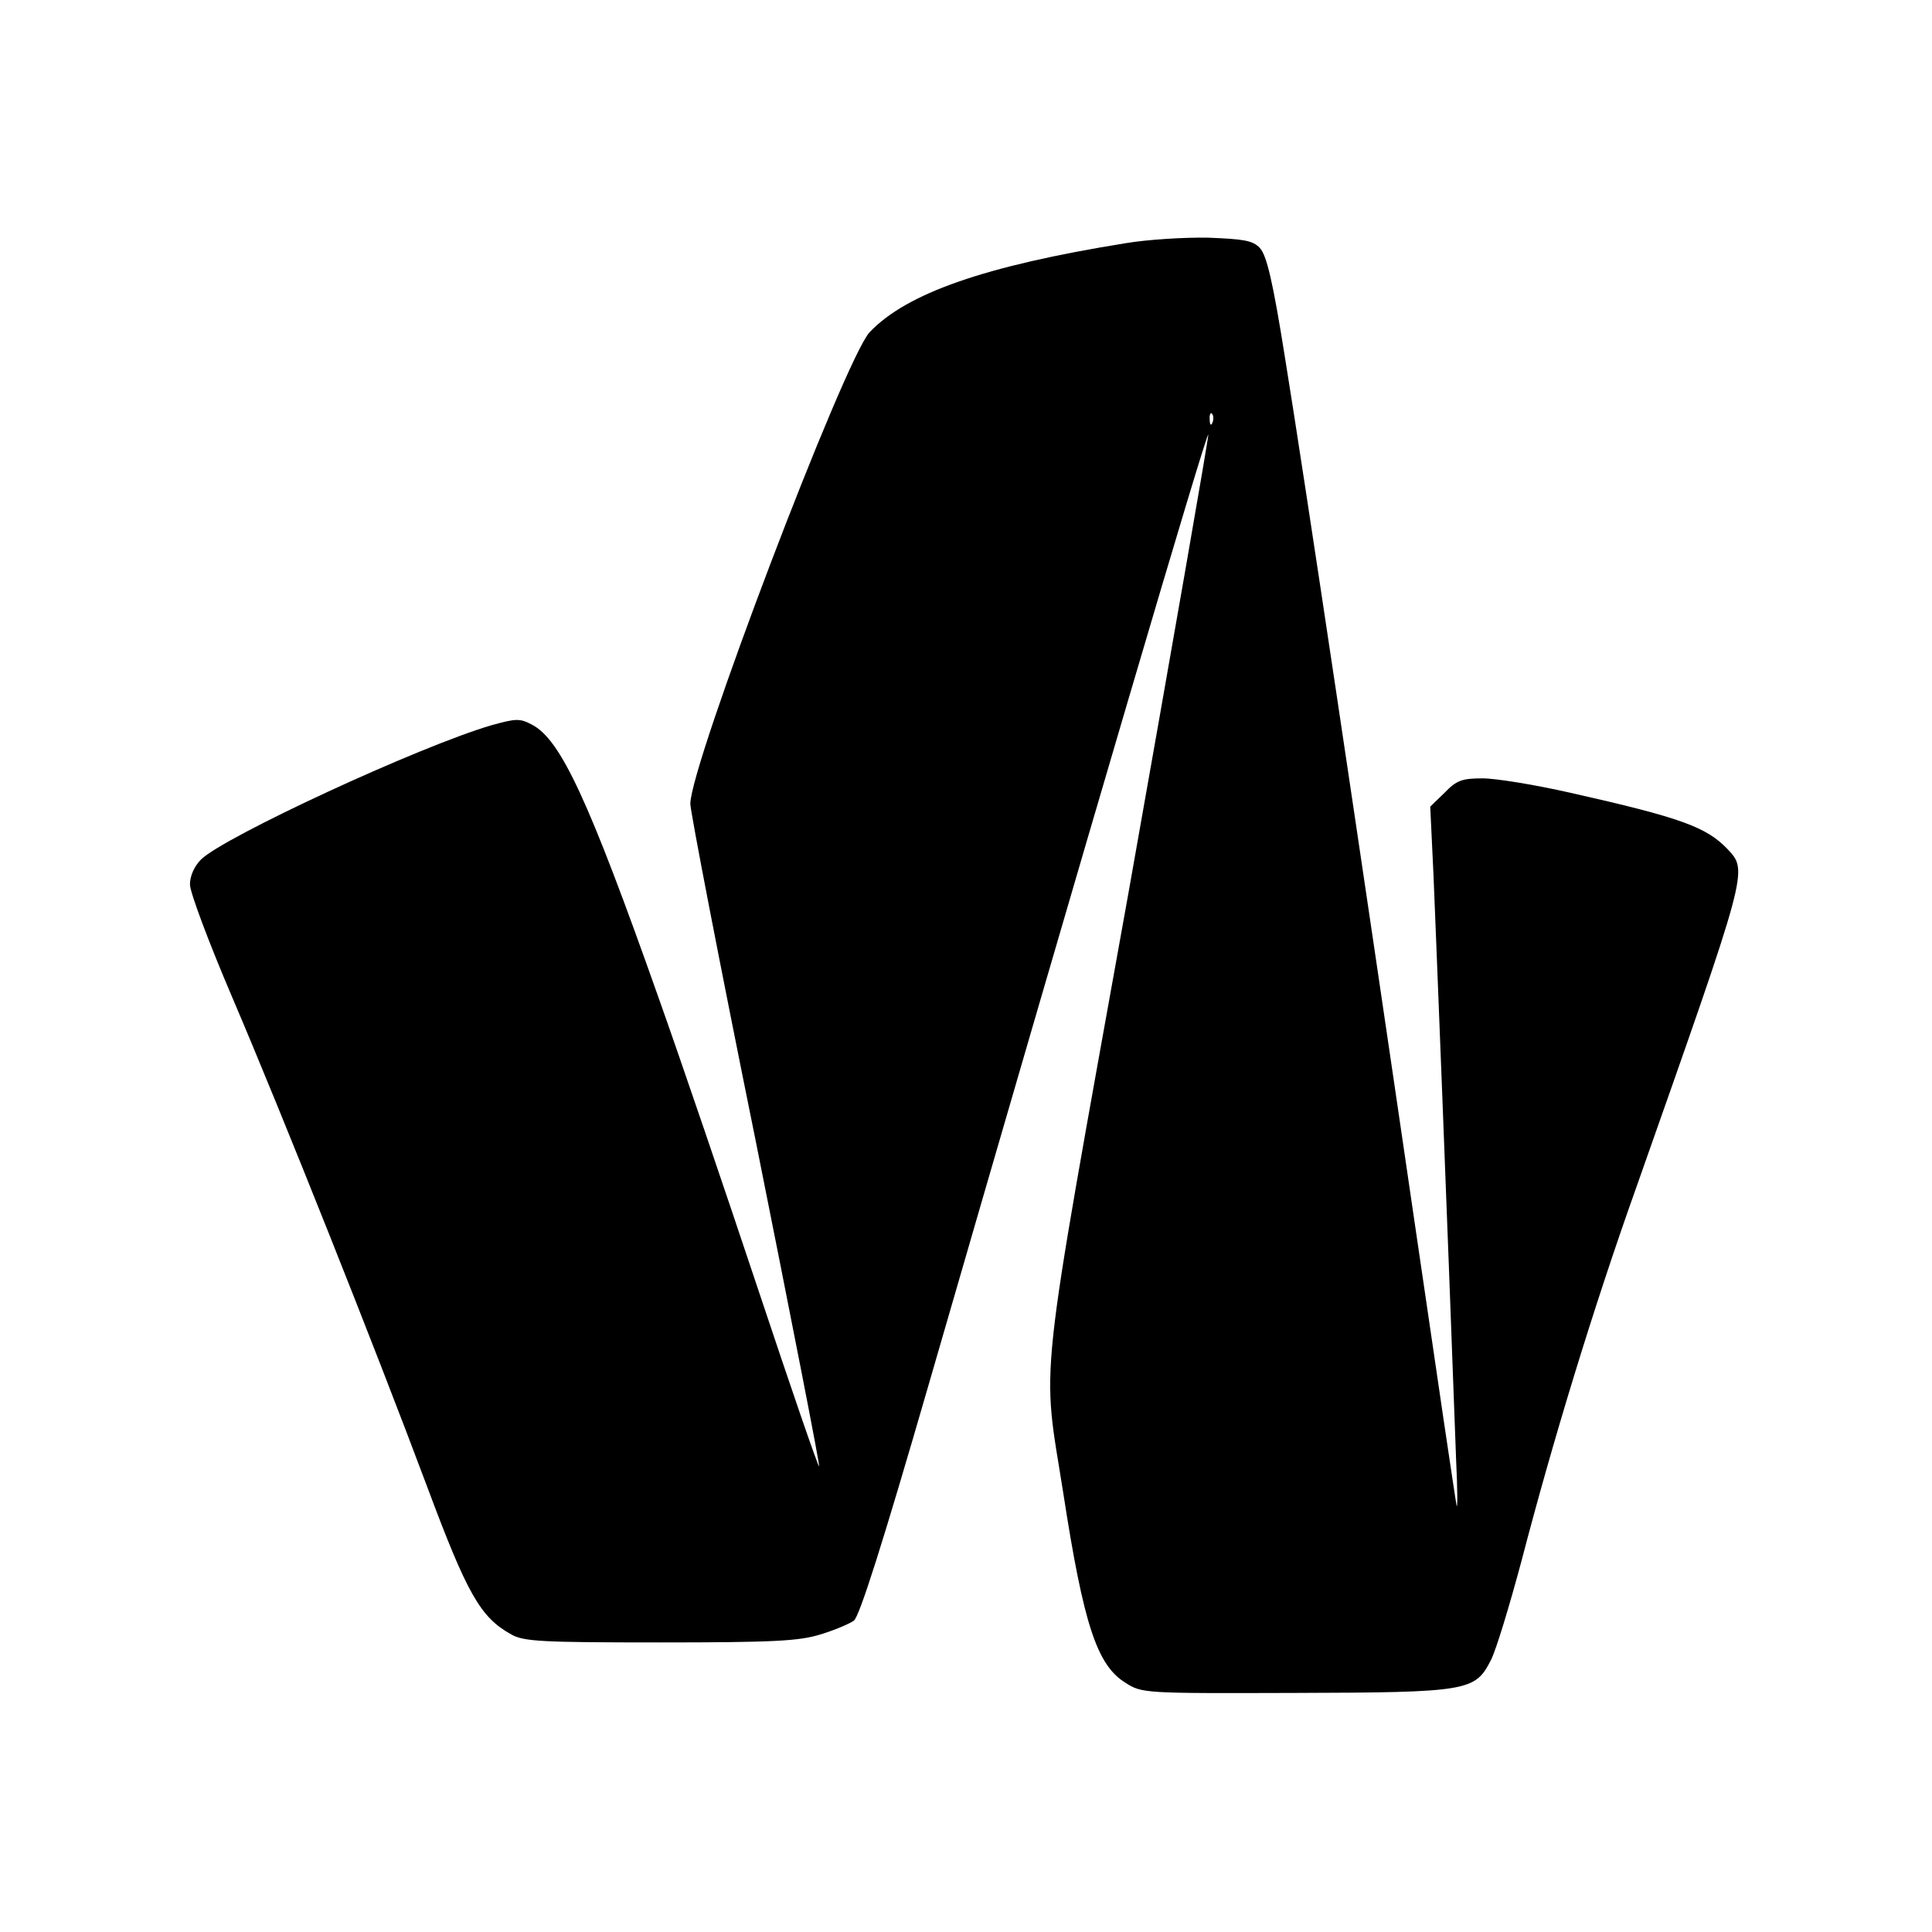
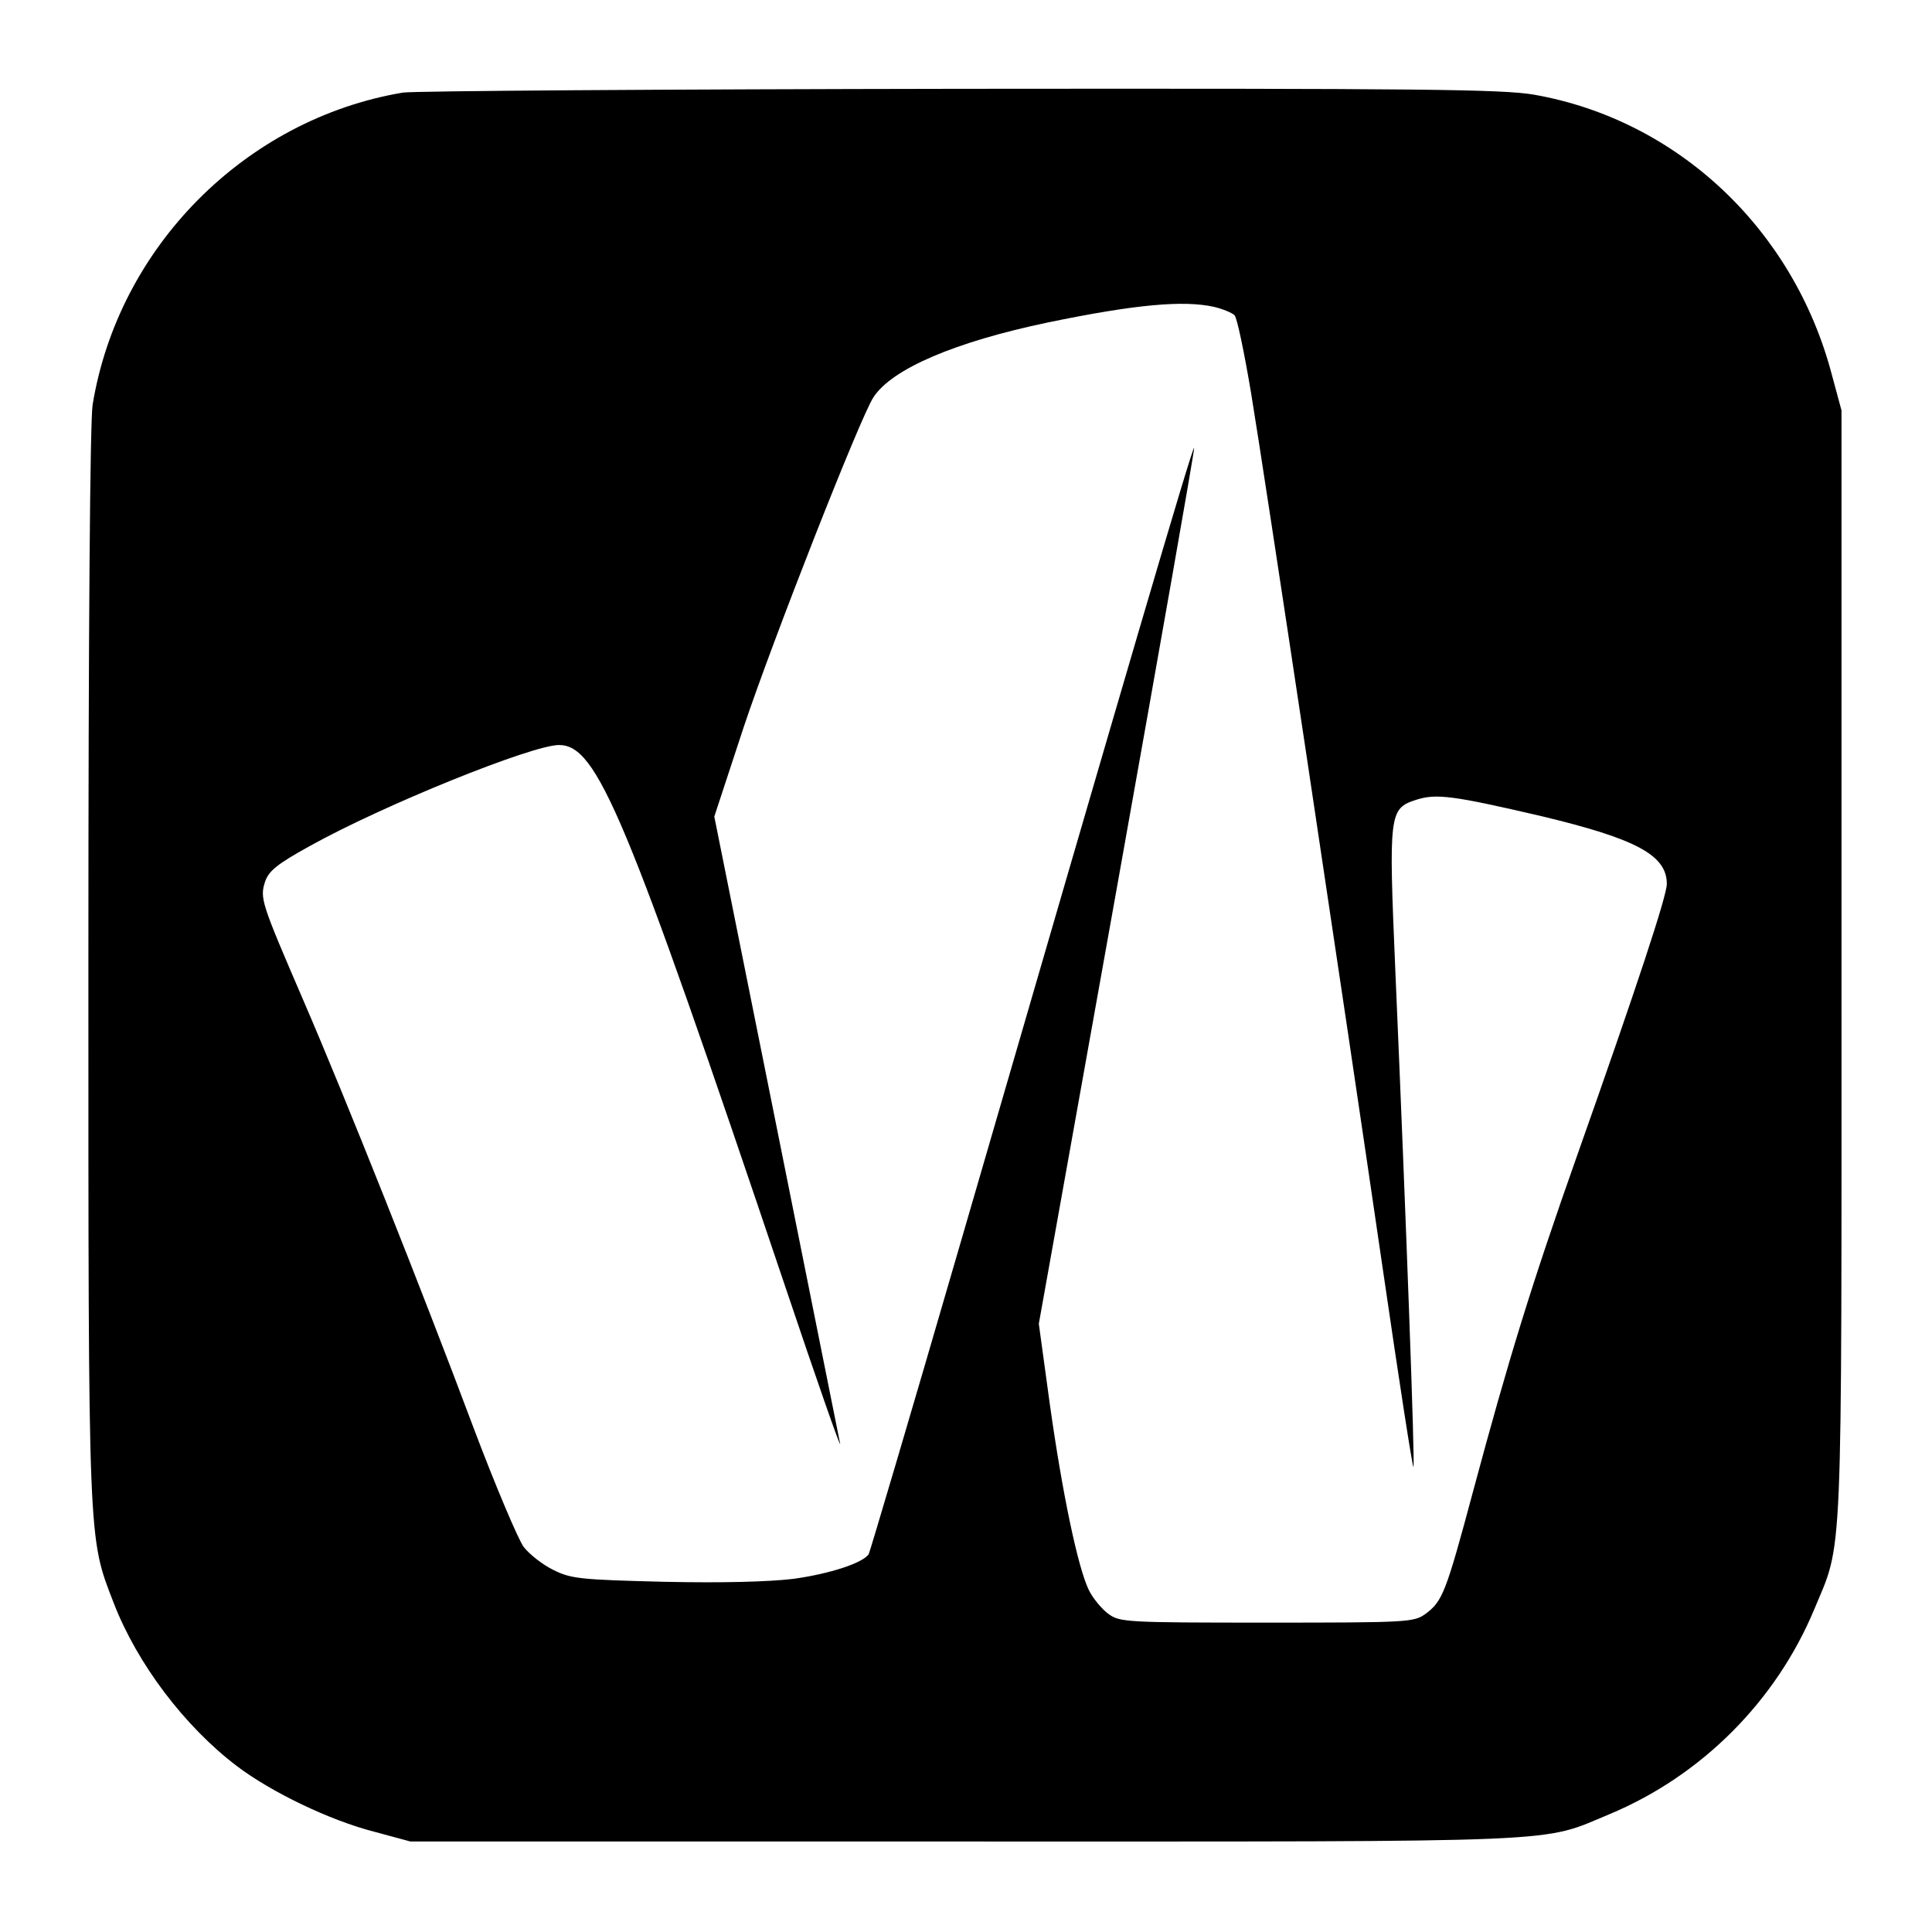
- <svg xmlns="http://www.w3.org/2000/svg" height="417pt" preserveAspectRatio="xMidYMid meet" viewBox="0 0 417 417" width="417pt">
-   <path d="m2429 3645c-304-49-472-108-552-192-54-58-387-933-387-1018 0-16 63-343 141-727 77-385 139-701 137-703s-61 170-132 383-167 495-214 627c-152 430-212 559-274 591-26 14-35 13-86-1-155-45-578-241-628-290-15-15-24-36-24-54 0-17 41-126 91-243 111-260 308-755 421-1057 87-233 115-282 182-319 27-15 65-17 321-17 245 0 299 3 345 17 30 9 63 23 73 30 12 9 62 166 161 508 343 1185 601 2061 604 2052 1-5-77-452-173-993-198-1102-186-998-140-1292 44-285 73-371 134-409 36-23 40-23 366-22 375 1 389 4 423 71 11 21 40 117 66 214 67 257 154 543 247 804 244 692 242 684 198 732-46 48-100 68-340 122-75 17-160 31-189 31-44 0-56-4-82-31l-31-30 7-147c5-120 29-720 49-1267 3-60 3-103 1-95s-42 278-89 600c-120 821-239 1616-281 1875-27 170-40 224-55 240s-35 19-111 22c-51 1-132-4-179-12zm188-387c-3-8-6-5-6 6-1 11 2 17 5 13 3-3 4-12 1-19z" transform="matrix(.1 0 0 -.1 0 417)" />
+ <svg xmlns="http://www.w3.org/2000/svg" version="1.0" width="459pt" height="459pt" viewBox="0 0 459 459" preserveAspectRatio="xMidYMid meet">
+   <g transform="translate(0,459) scale(0.1,-0.1)" fill="#000000" stroke="none">
+     <path d="M957 4370 c-374 -63 -676 -367 -737 -742 -6 -40 -10 -517 -10 -1329 0 -1390 -1 -1359 60 -1517 56 -145 169 -294 293 -388 82 -62 221 -129 327 -156 l85 -23 1315 0 c1457 0 1368 -4 1534 65 218 91 395 268 486 486 69 166 65 77 65 1534 l0 1315 -23 85 c-91 346 -367 605 -707 665 -76 13 -263 15 -1364 14 -702 -1 -1298 -5 -1324 -9z m1927 -509 c21 -5 43 -14 49 -20 6 -6 23 -88 39 -183 33 -199 216 -1417 315 -2095 37 -254 69 -461 71 -458 4 3 -17 579 -43 1179 -16 375 -15 385 50 406 47 15 87 10 297 -39 226 -54 298 -93 298 -161 0 -28 -69 -238 -213 -645 -109 -308 -164 -488 -247 -797 -65 -243 -73 -262 -113 -292 -28 -20 -39 -21 -377 -21 -336 0 -350 1 -377 21 -15 11 -36 36 -46 56 -26 53 -63 229 -93 443 l-26 190 186 1039 c102 571 185 1041 183 1042 -4 4 -163 -539 -558 -1899 -115 -396 -212 -723 -215 -729 -13 -21 -92 -47 -179 -59 -59 -7 -166 -10 -307 -7 -198 5 -221 7 -263 28 -25 12 -57 37 -71 55 -13 18 -67 145 -119 283 -124 331 -303 781 -405 1017 -100 232 -103 241 -90 281 9 25 28 41 106 84 174 97 528 240 592 240 91 0 158 -161 537 -1285 74 -220 133 -389 131 -375 -3 14 -71 355 -152 758 l-147 732 70 213 c70 209 277 736 308 783 44 68 195 132 415 178 208 43 322 53 394 37z" />
+   </g>
</svg>
